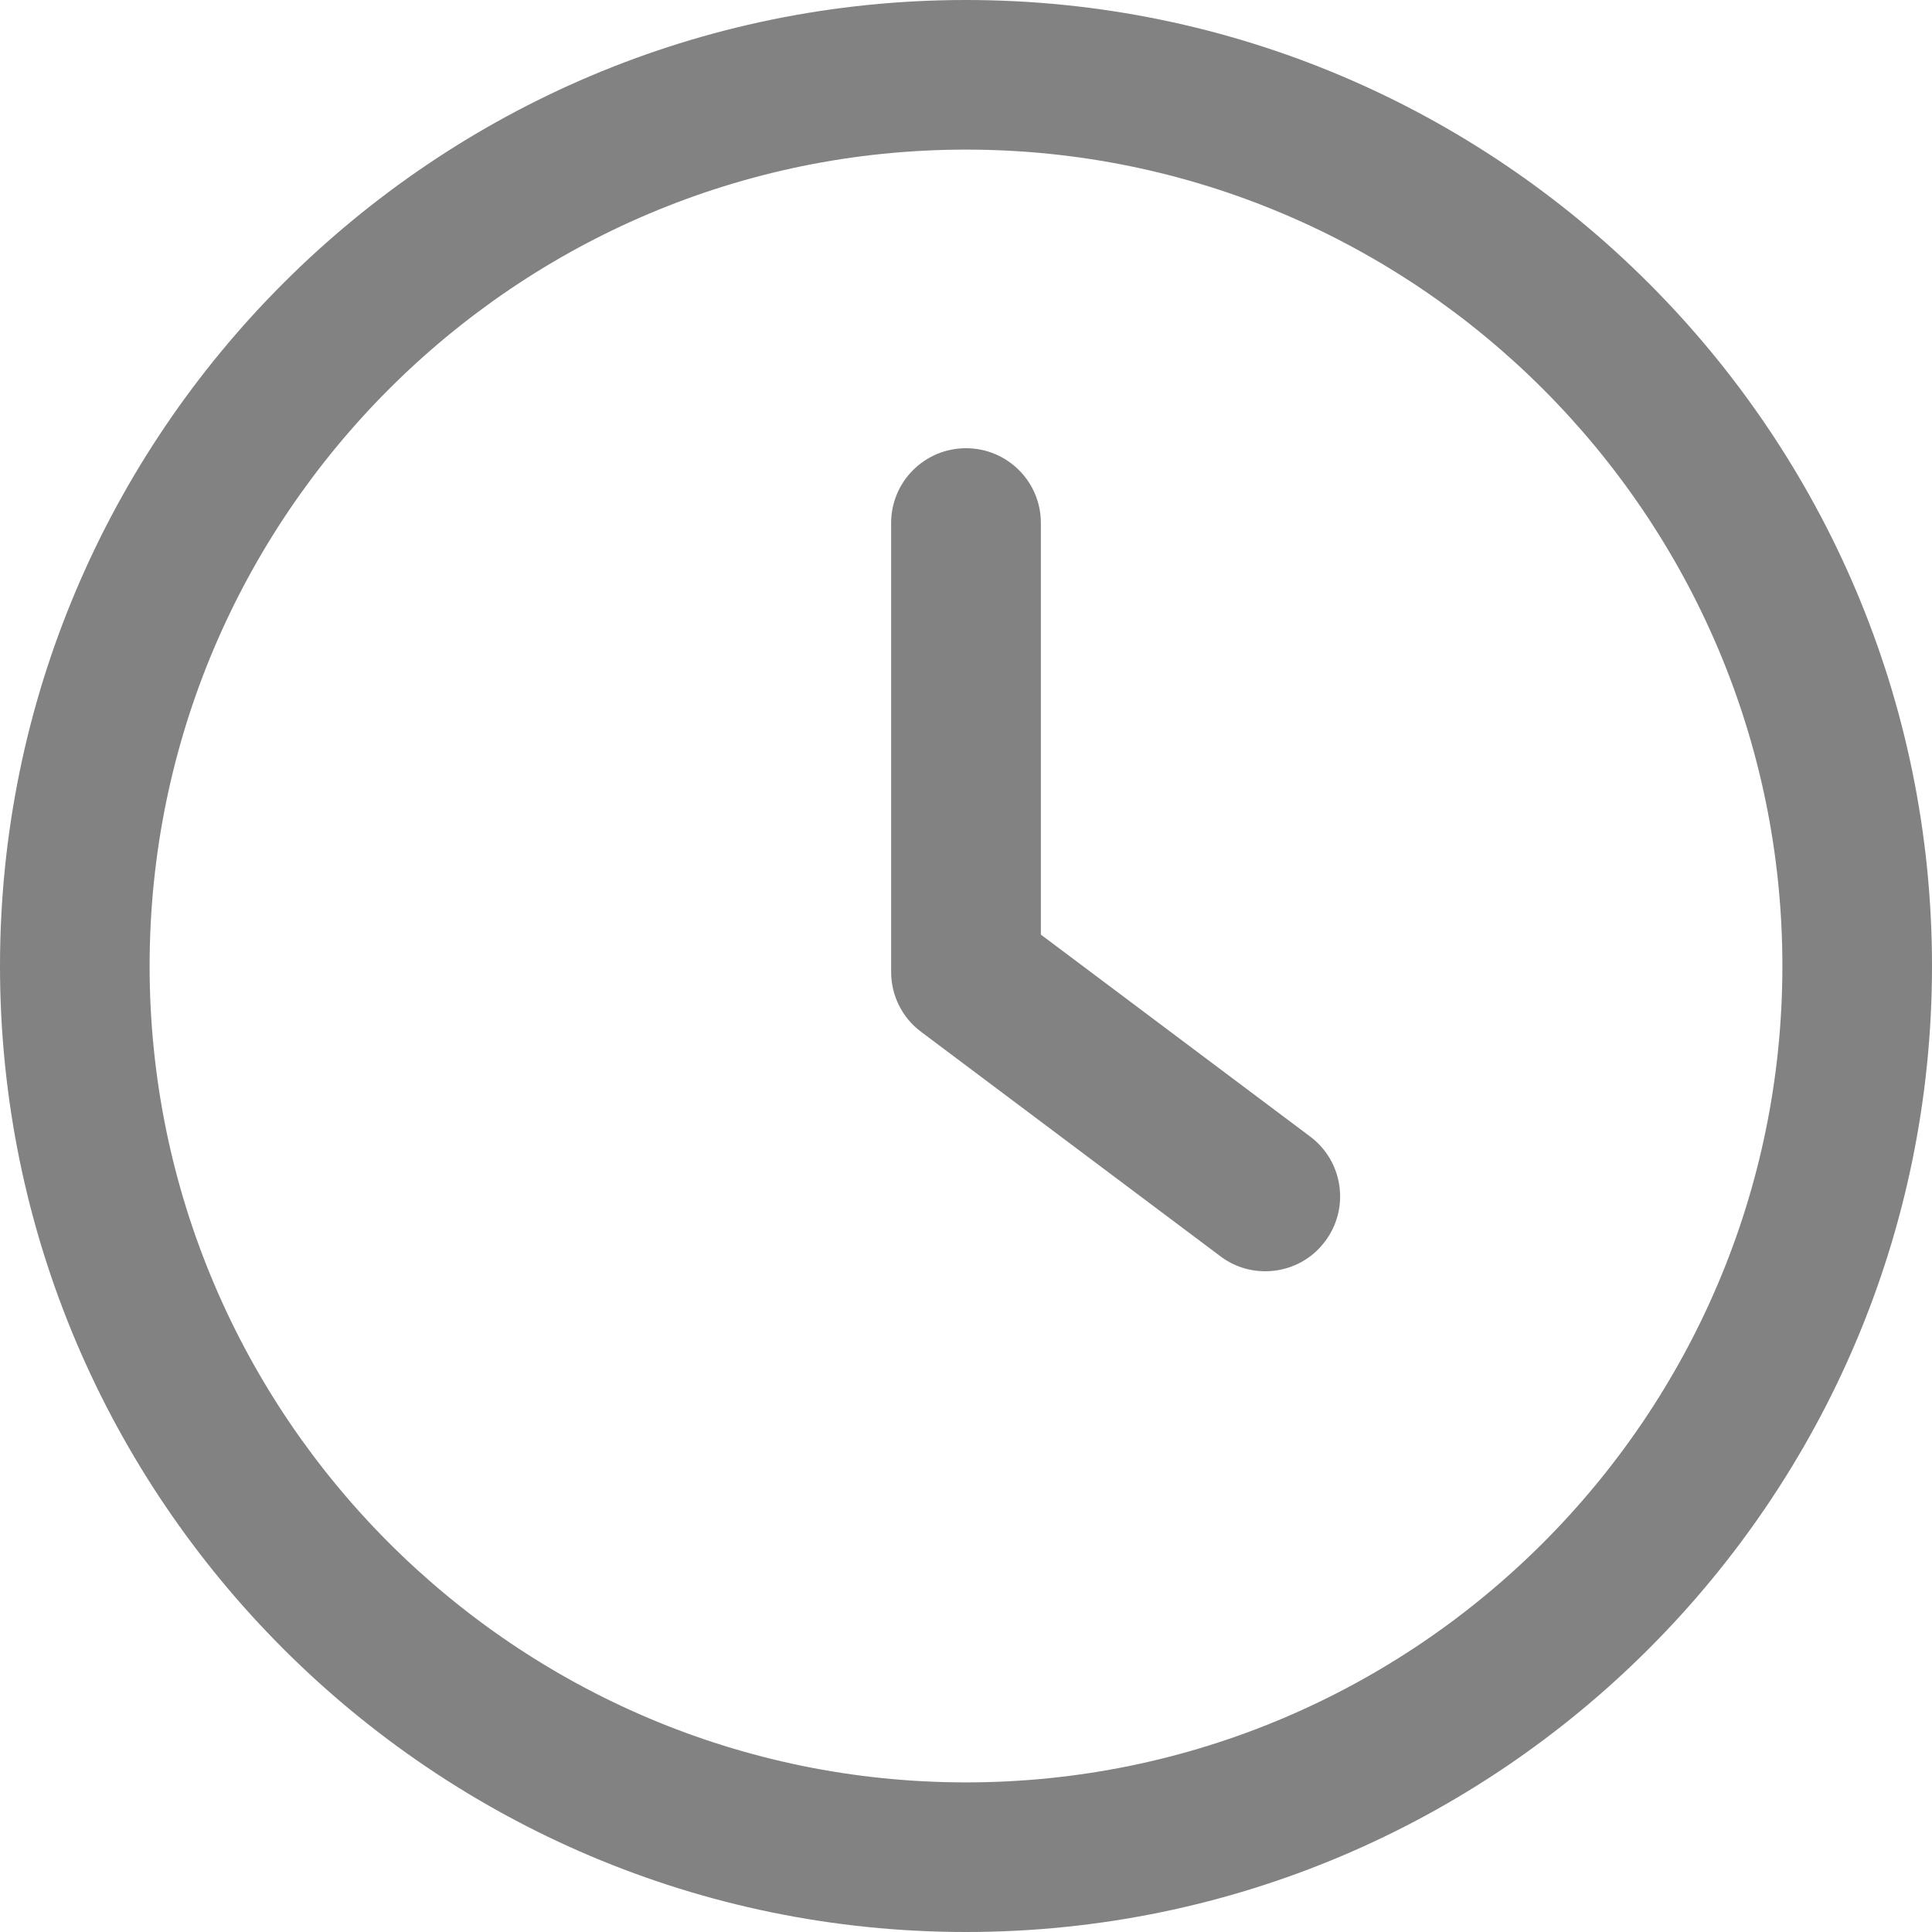
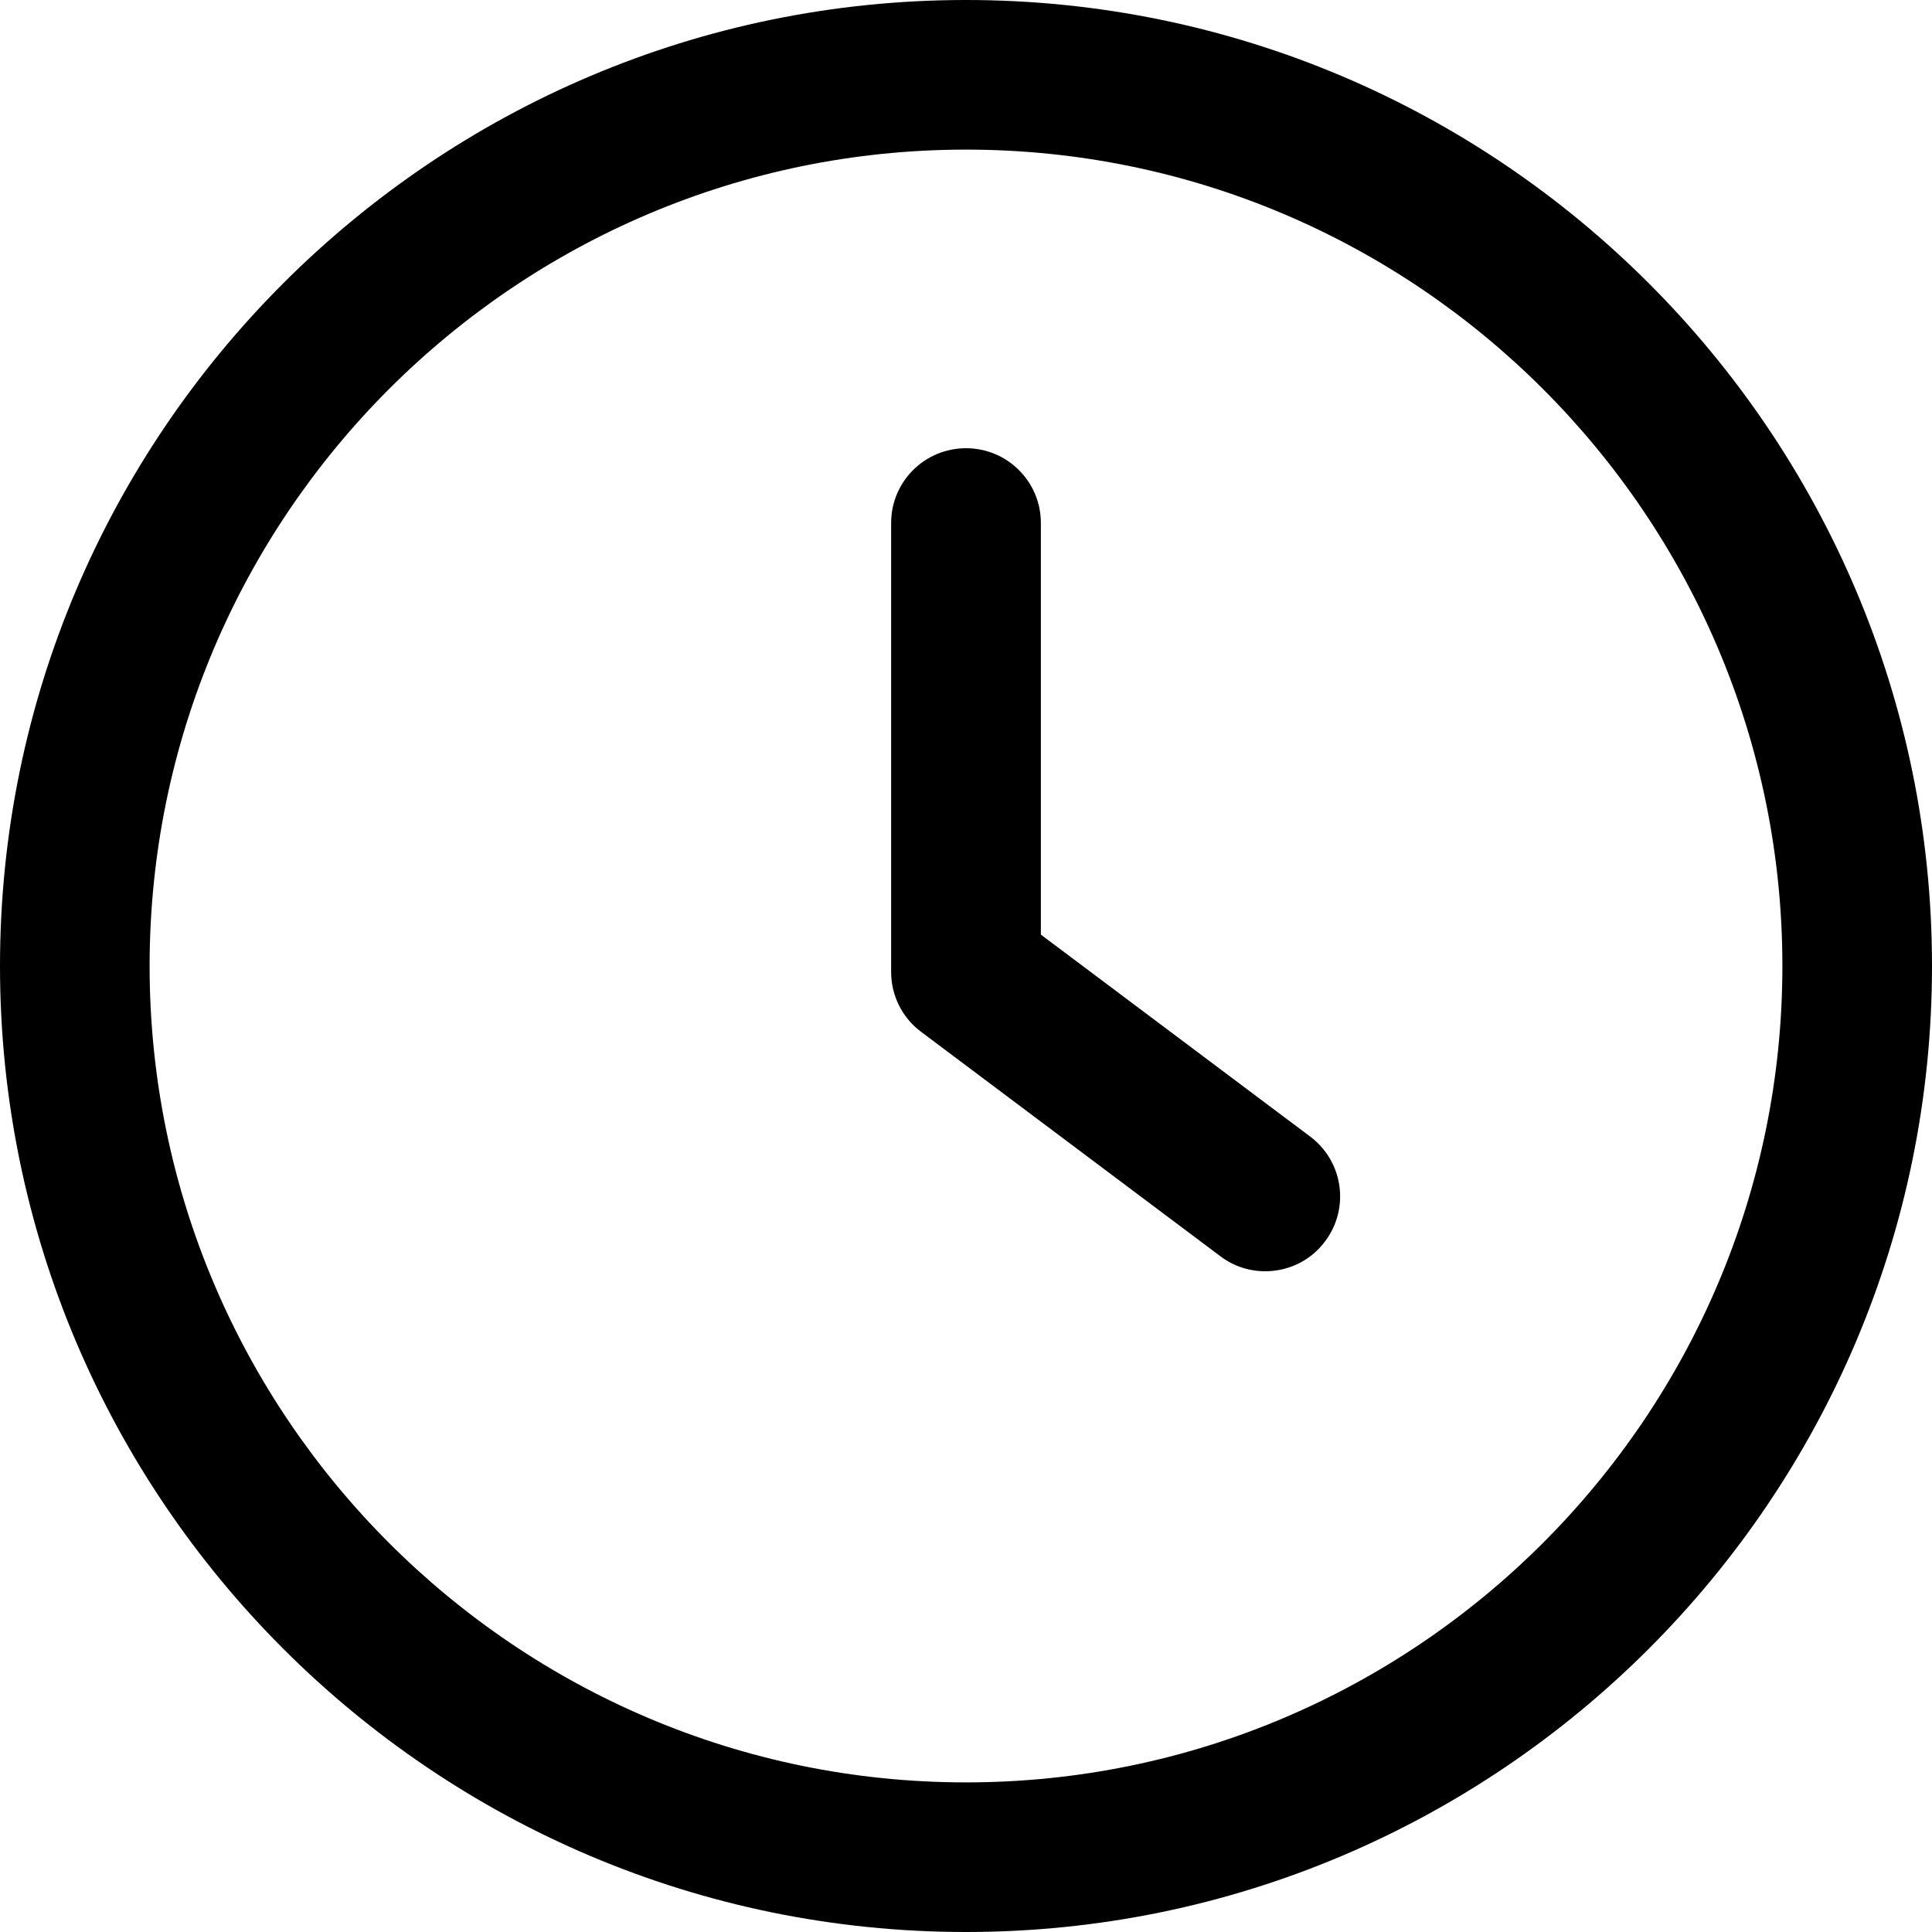
<svg xmlns="http://www.w3.org/2000/svg" width="16" height="16" viewBox="0 0 16 16" fill="none">
-   <path d="M10.851 9.413L8.62 7.74V4.331C8.62 3.989 8.343 3.712 8 3.712C7.657 3.712 7.38 3.989 7.38 4.331V8.05C7.38 8.245 7.472 8.429 7.628 8.545L10.107 10.404C10.218 10.488 10.348 10.528 10.478 10.528C10.667 10.528 10.853 10.443 10.974 10.28C11.18 10.006 11.124 9.618 10.851 9.413Z" fill="#828282" />
-   <path d="M8 0C3.589 0 0 3.589 0 8C0 12.412 3.589 16 8 16C12.412 16 16 12.412 16 8C16 3.589 12.412 0 8 0ZM8 14.761C4.273 14.761 1.239 11.727 1.239 8C1.239 4.273 4.273 1.239 8 1.239C11.728 1.239 14.761 4.273 14.761 8C14.761 11.727 11.727 14.761 8 14.761Z" fill="#828282" />
+   <path d="M10.851 9.413L8.62 7.74V4.331C8.62 3.989 8.343 3.712 8 3.712C7.657 3.712 7.38 3.989 7.38 4.331V8.05C7.38 8.245 7.472 8.429 7.628 8.545L10.107 10.404C10.218 10.488 10.348 10.528 10.478 10.528C10.667 10.528 10.853 10.443 10.974 10.28C11.18 10.006 11.124 9.618 10.851 9.413Z" fill="currentColor" />
+   <path d="M8 0C3.589 0 0 3.589 0 8C0 12.412 3.589 16 8 16C12.412 16 16 12.412 16 8C16 3.589 12.412 0 8 0ZM8 14.761C4.273 14.761 1.239 11.727 1.239 8C1.239 4.273 4.273 1.239 8 1.239C11.728 1.239 14.761 4.273 14.761 8C14.761 11.727 11.727 14.761 8 14.761Z" fill="currentColor" />
</svg>
